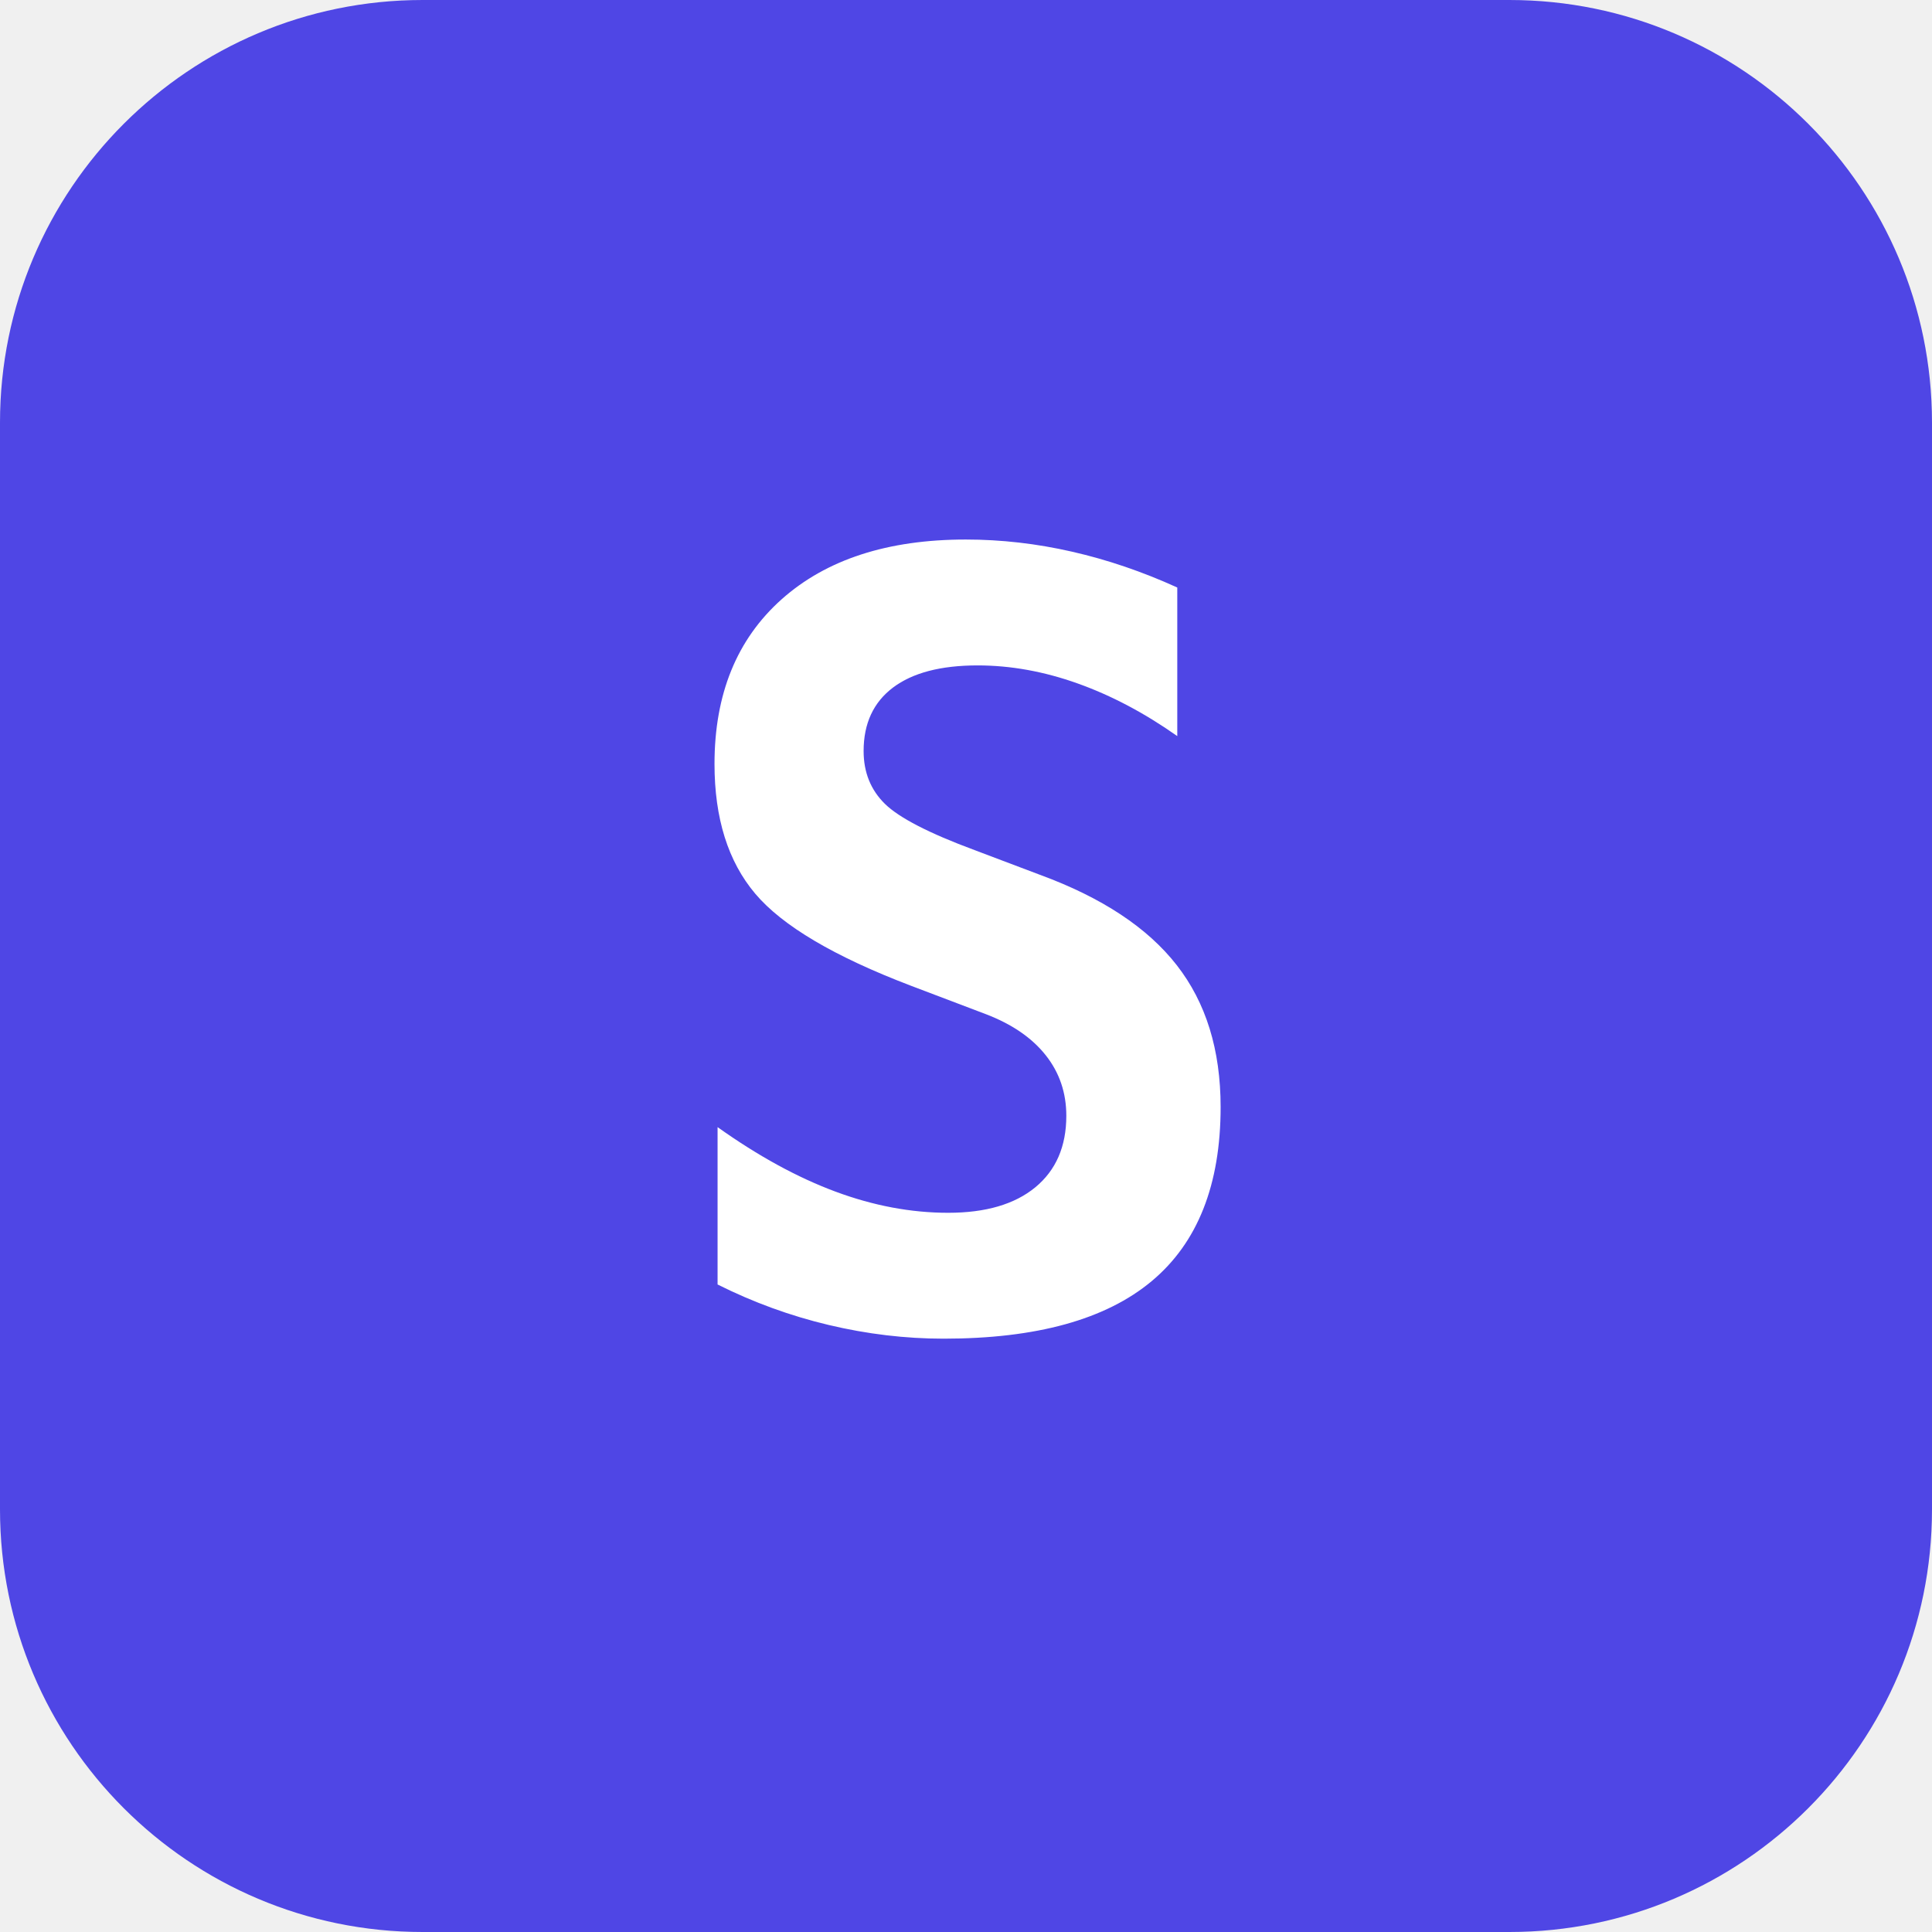
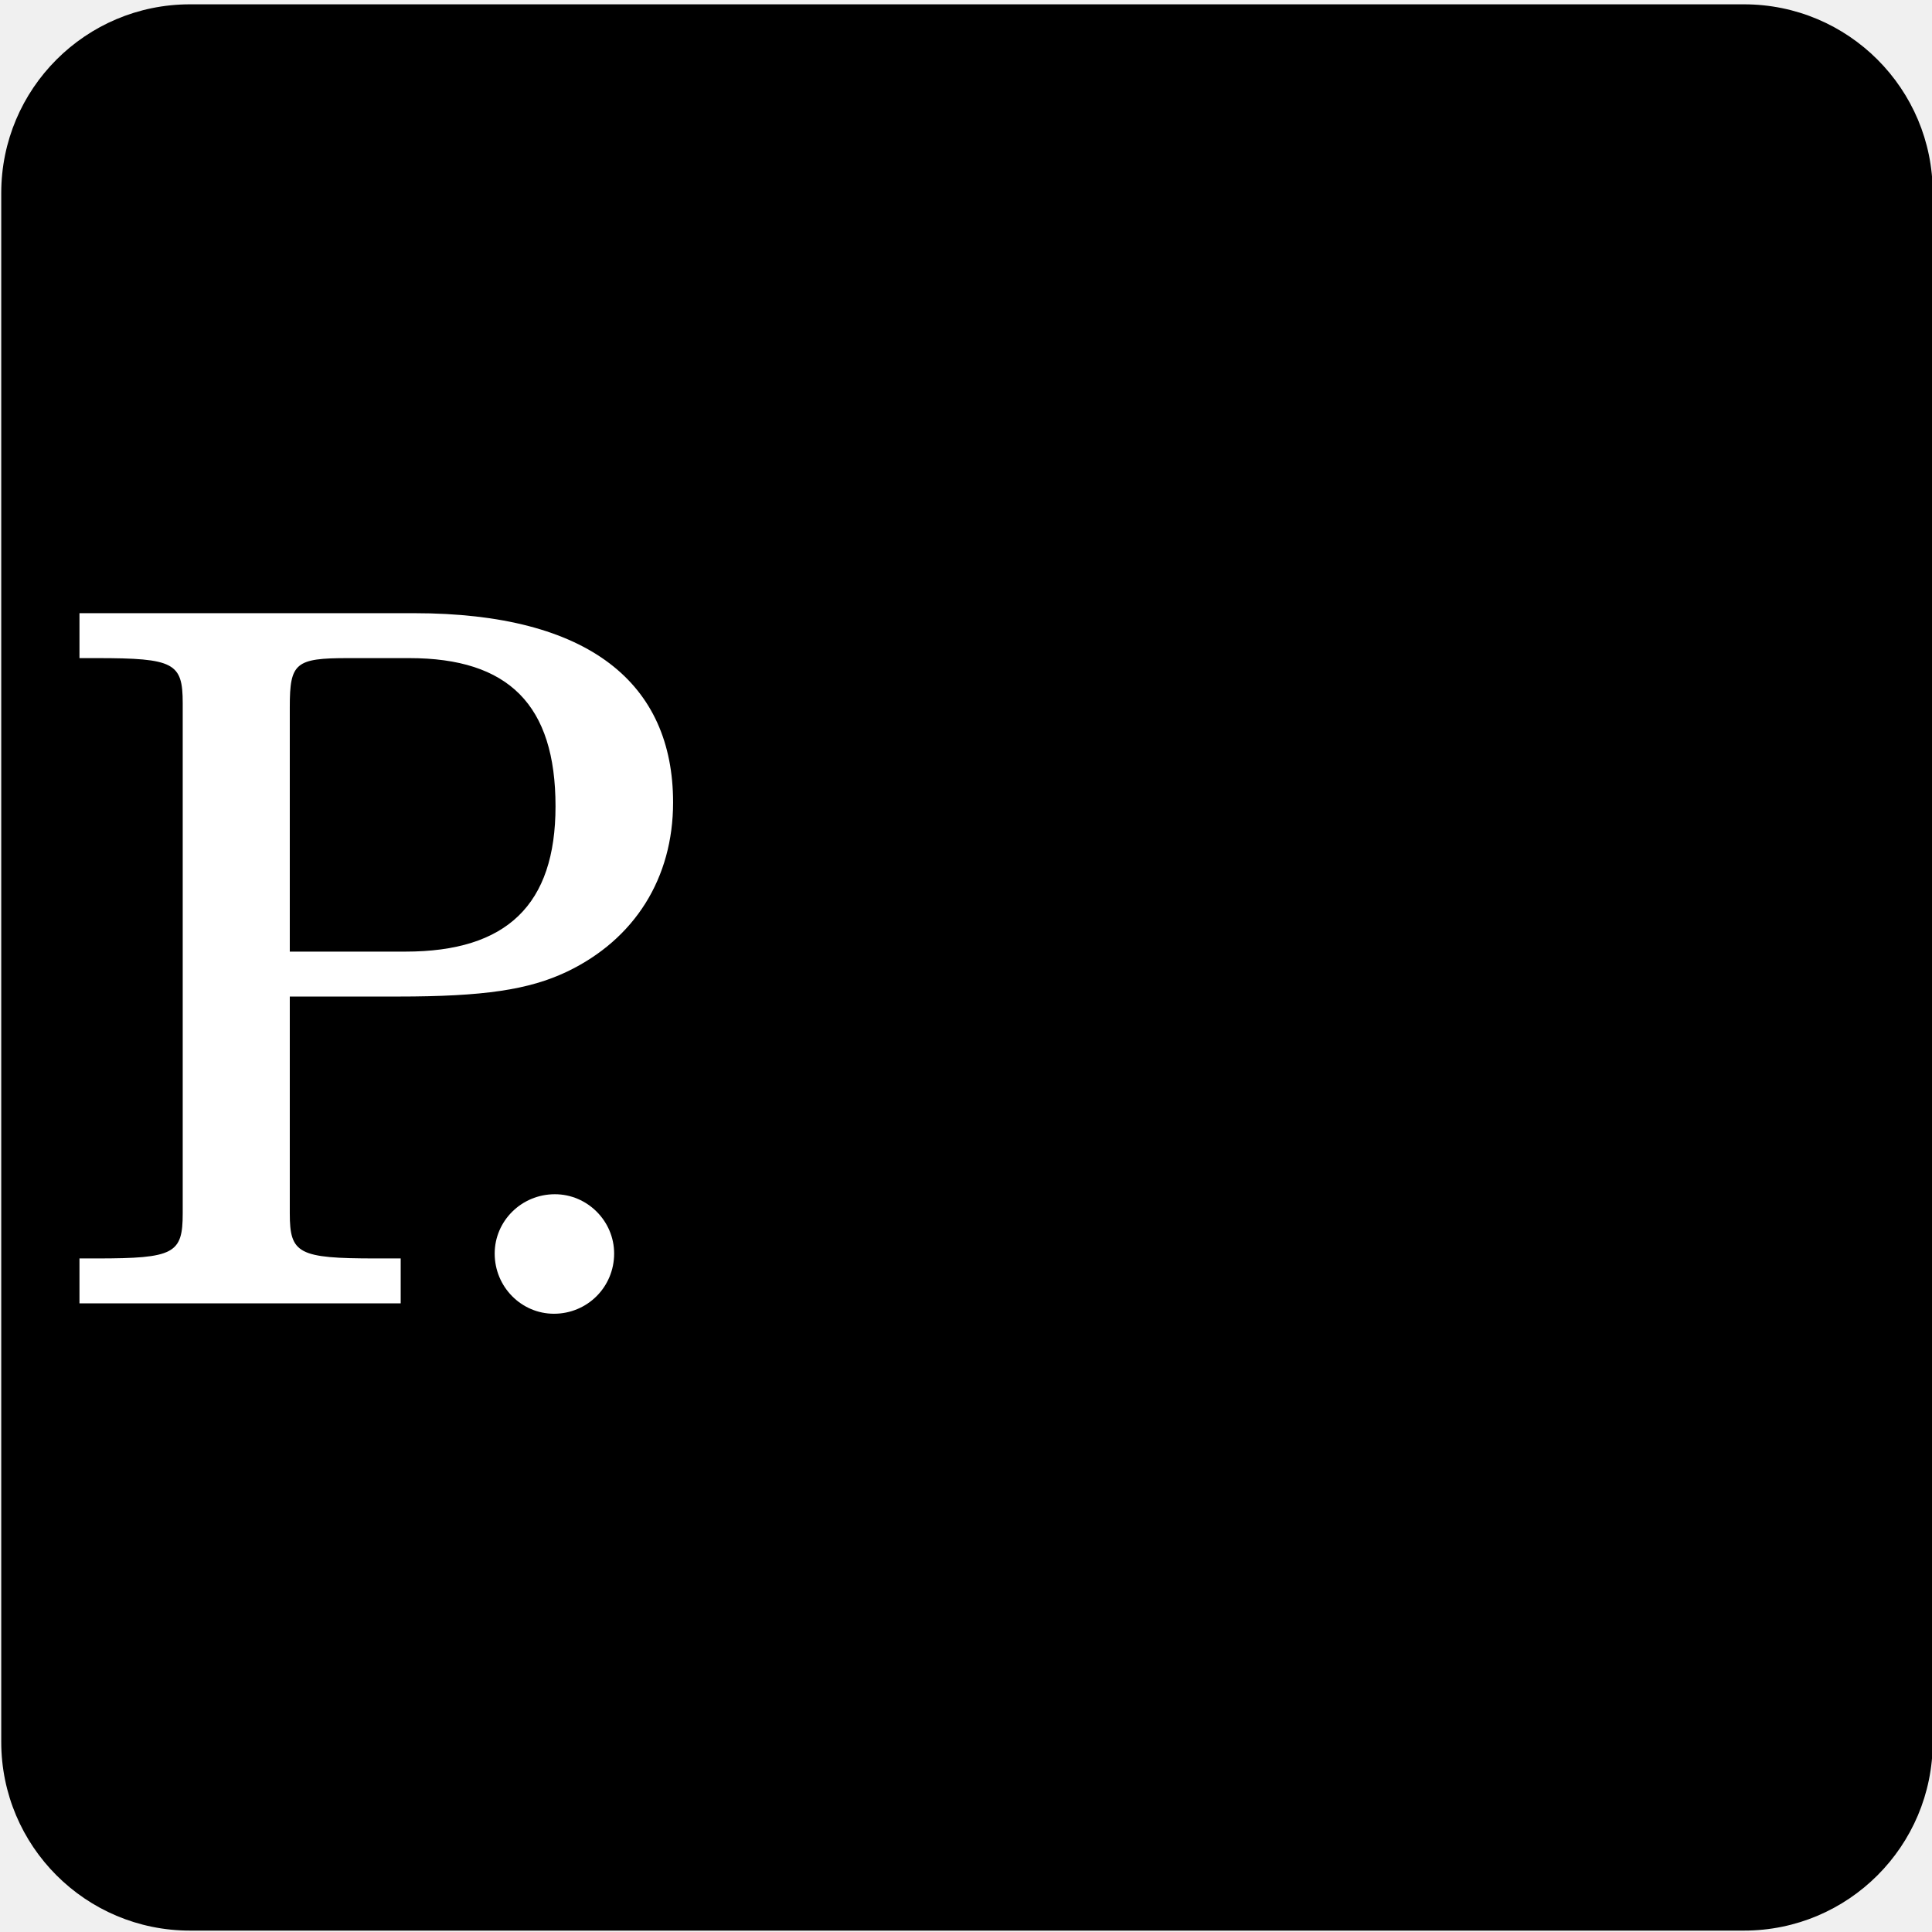
- <svg xmlns="http://www.w3.org/2000/svg" viewBox="0 0 512 512" role="img" aria-label="Svelte Clean Template">
-   <rect width="512" height="512" rx="112" fill="#4f46e5" />
-   <text x="50%" y="53%" dominant-baseline="middle" text-anchor="middle" font-family="ui-monospace, monospace" font-size="280" font-weight="700" fill="#ffffff">S</text>
+ <svg xmlns="http://www.w3.org/2000/svg" width="512" height="512" viewBox="0 0 512 512" version="1.1" id="svg1">
+   <defs id="defs1" />
+   <g id="layer1">
+     <rect style="fill:#000000;stroke:#000000;stroke-width:0;stroke-linecap:square;stroke-linejoin:bevel;stroke-dasharray:none" id="rect1" width="511.863" height="510.481" x="0.33" y="1.146" rx="50" ry="50" />
+     <text xml:space="preserve" style="font-size:253.333px;font-family:'Futura Md BT';-inkscape-font-specification:'Futura Md BT';text-align:center;text-anchor:middle;fill:#000000;stroke:#000000;stroke-width:0;stroke-linecap:square;stroke-linejoin:bevel;stroke-dasharray:none" x="263.119" y="345.406" id="text1">
+       <tspan id="tspan1" x="263.119" y="345.406" style="font-style:normal;font-variant:normal;font-weight:normal;font-stretch:normal;font-size:253.333px;font-family:'TeX Gyre Schola';-inkscape-font-specification:'TeX Gyre Schola';fill:#ffffff">P</tspan>
+     </text>
+     <text xml:space="preserve" style="font-size:253.333px;font-family:'Futura Md BT';-inkscape-font-specification:'Futura Md BT';text-align:center;text-anchor:middle;fill:#000000;stroke:#000000;stroke-width:0;stroke-linecap:square;stroke-linejoin:bevel;stroke-dasharray:none" x="312.227" y="344.612" id="text2">
+       <tspan id="tspan2" x="312.227" y="344.612" style="font-style:normal;font-variant:normal;font-weight:normal;font-stretch:normal;font-size:253.333px;font-family:'TeX Gyre Schola';-inkscape-font-specification:'TeX Gyre Schola';fill:#ffffff">.</tspan>
+     </text>
+   </g>
</svg>
